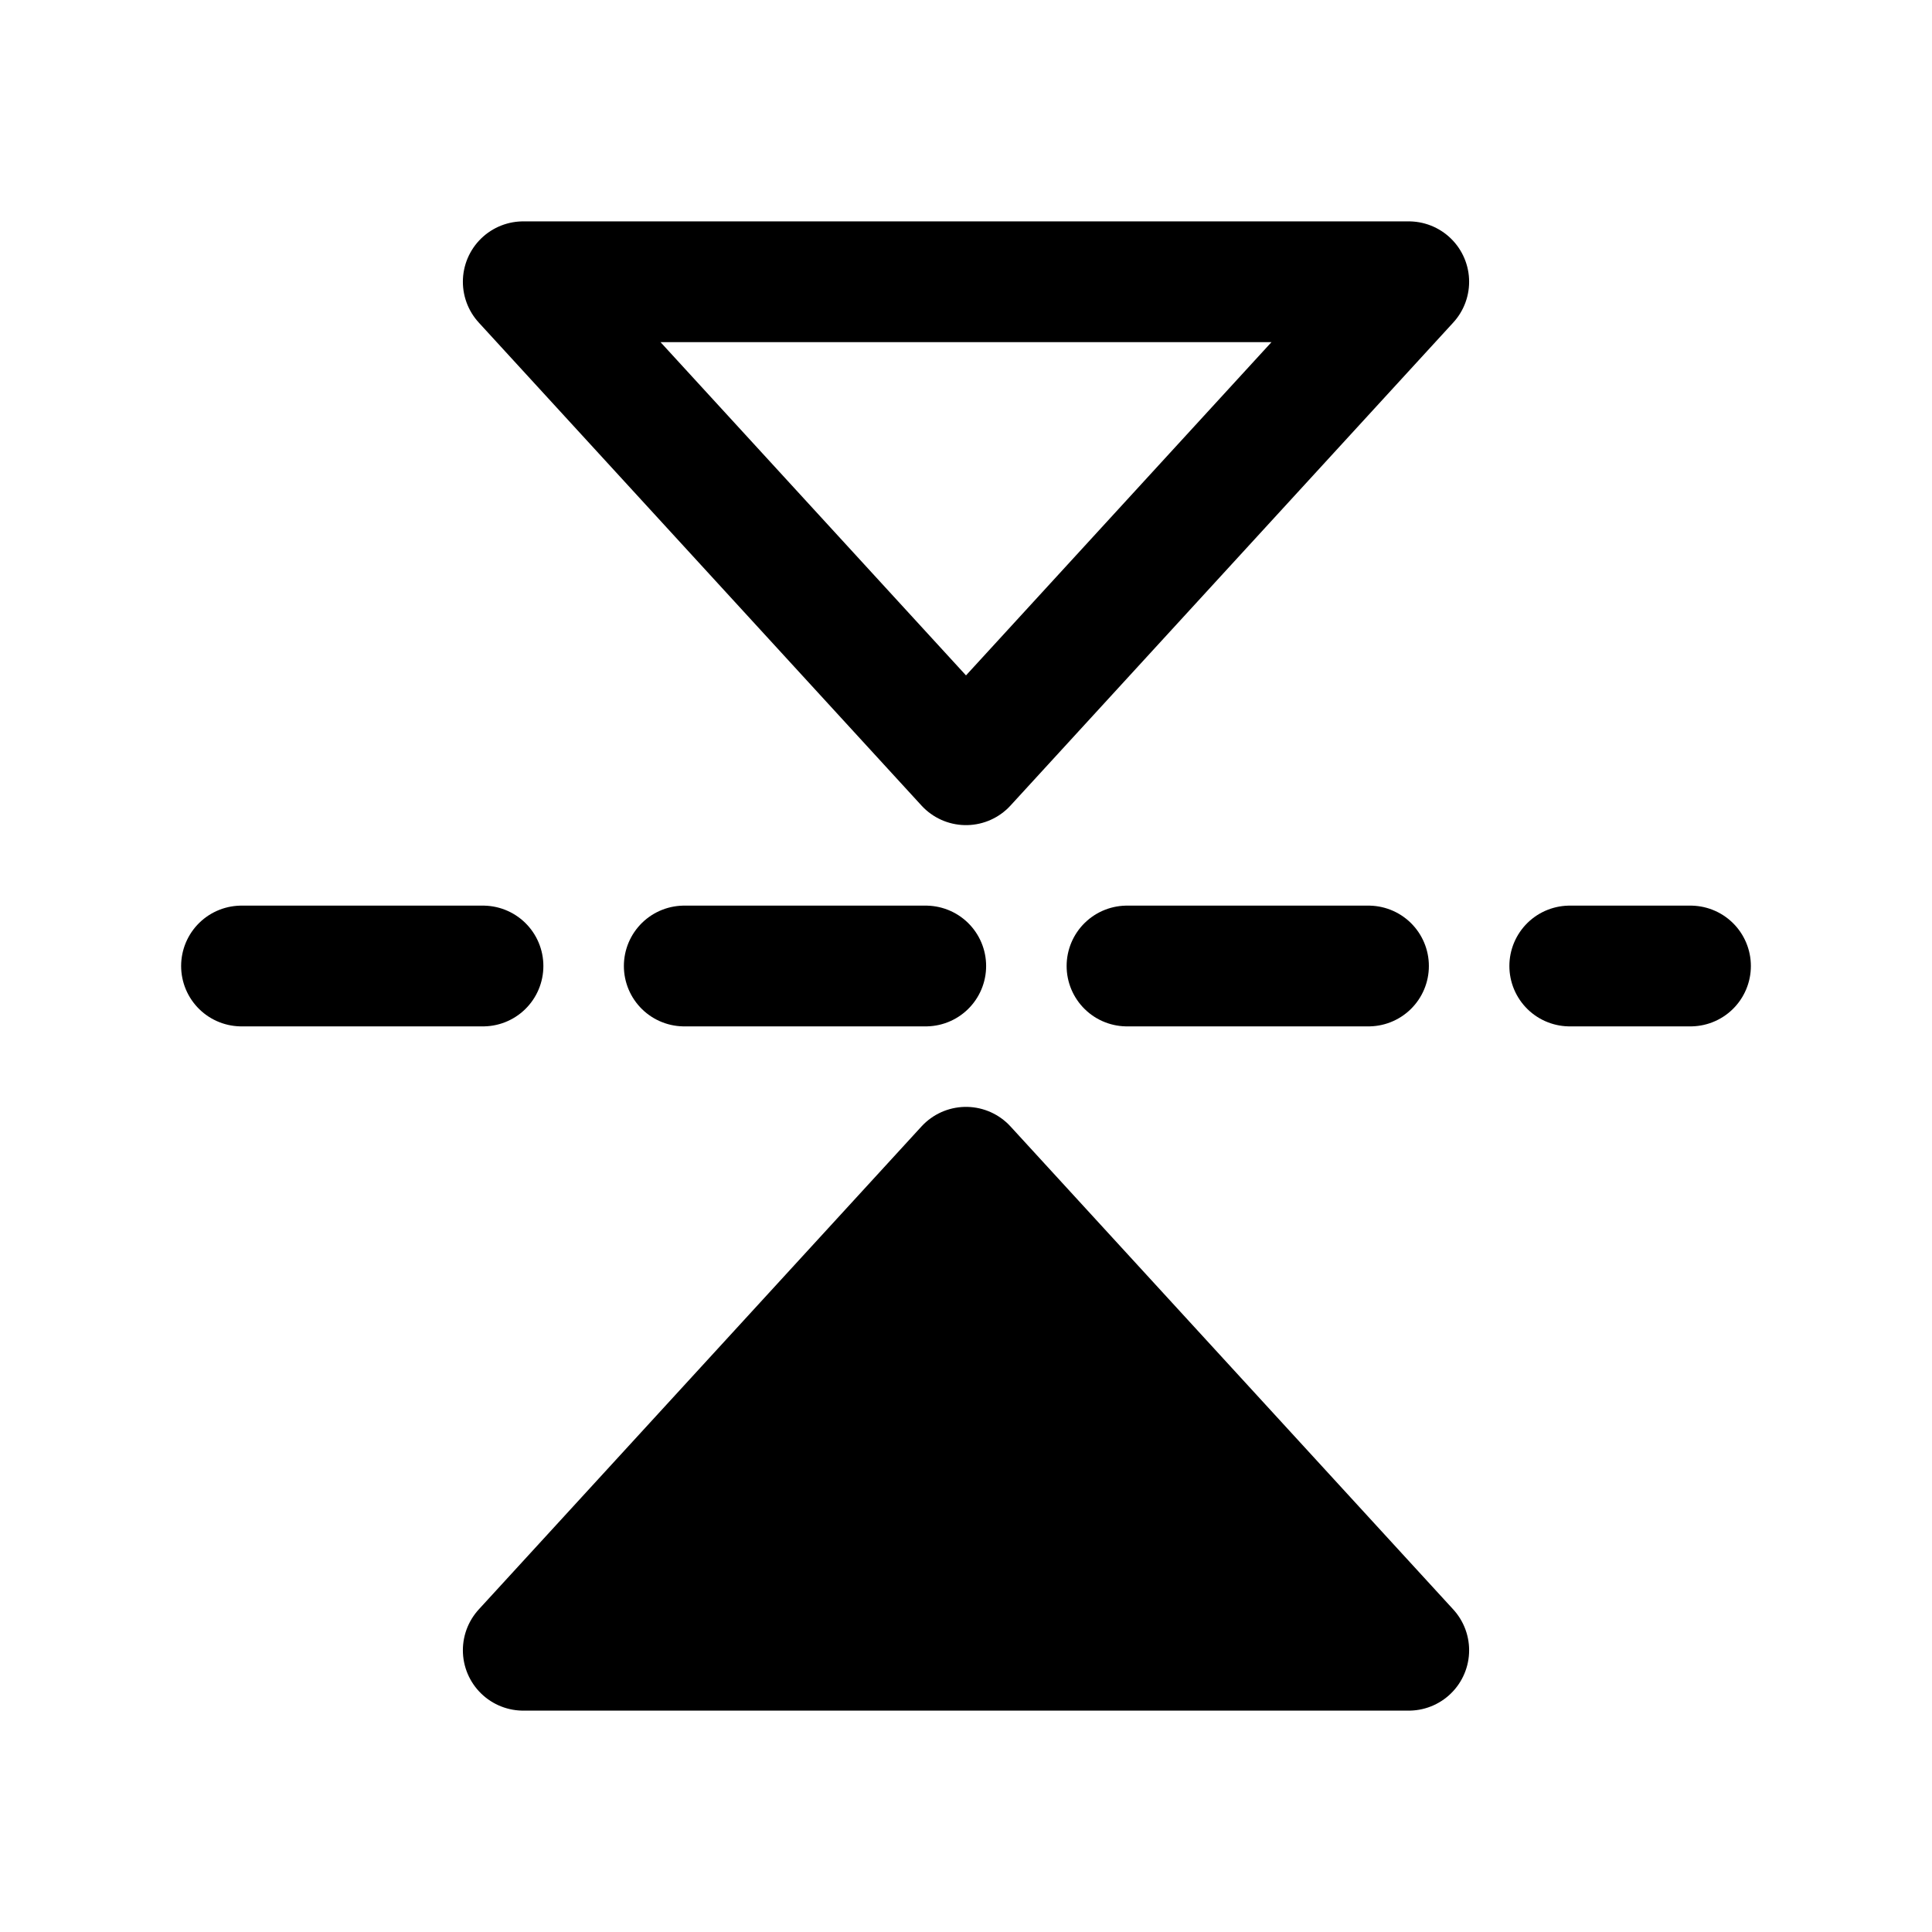
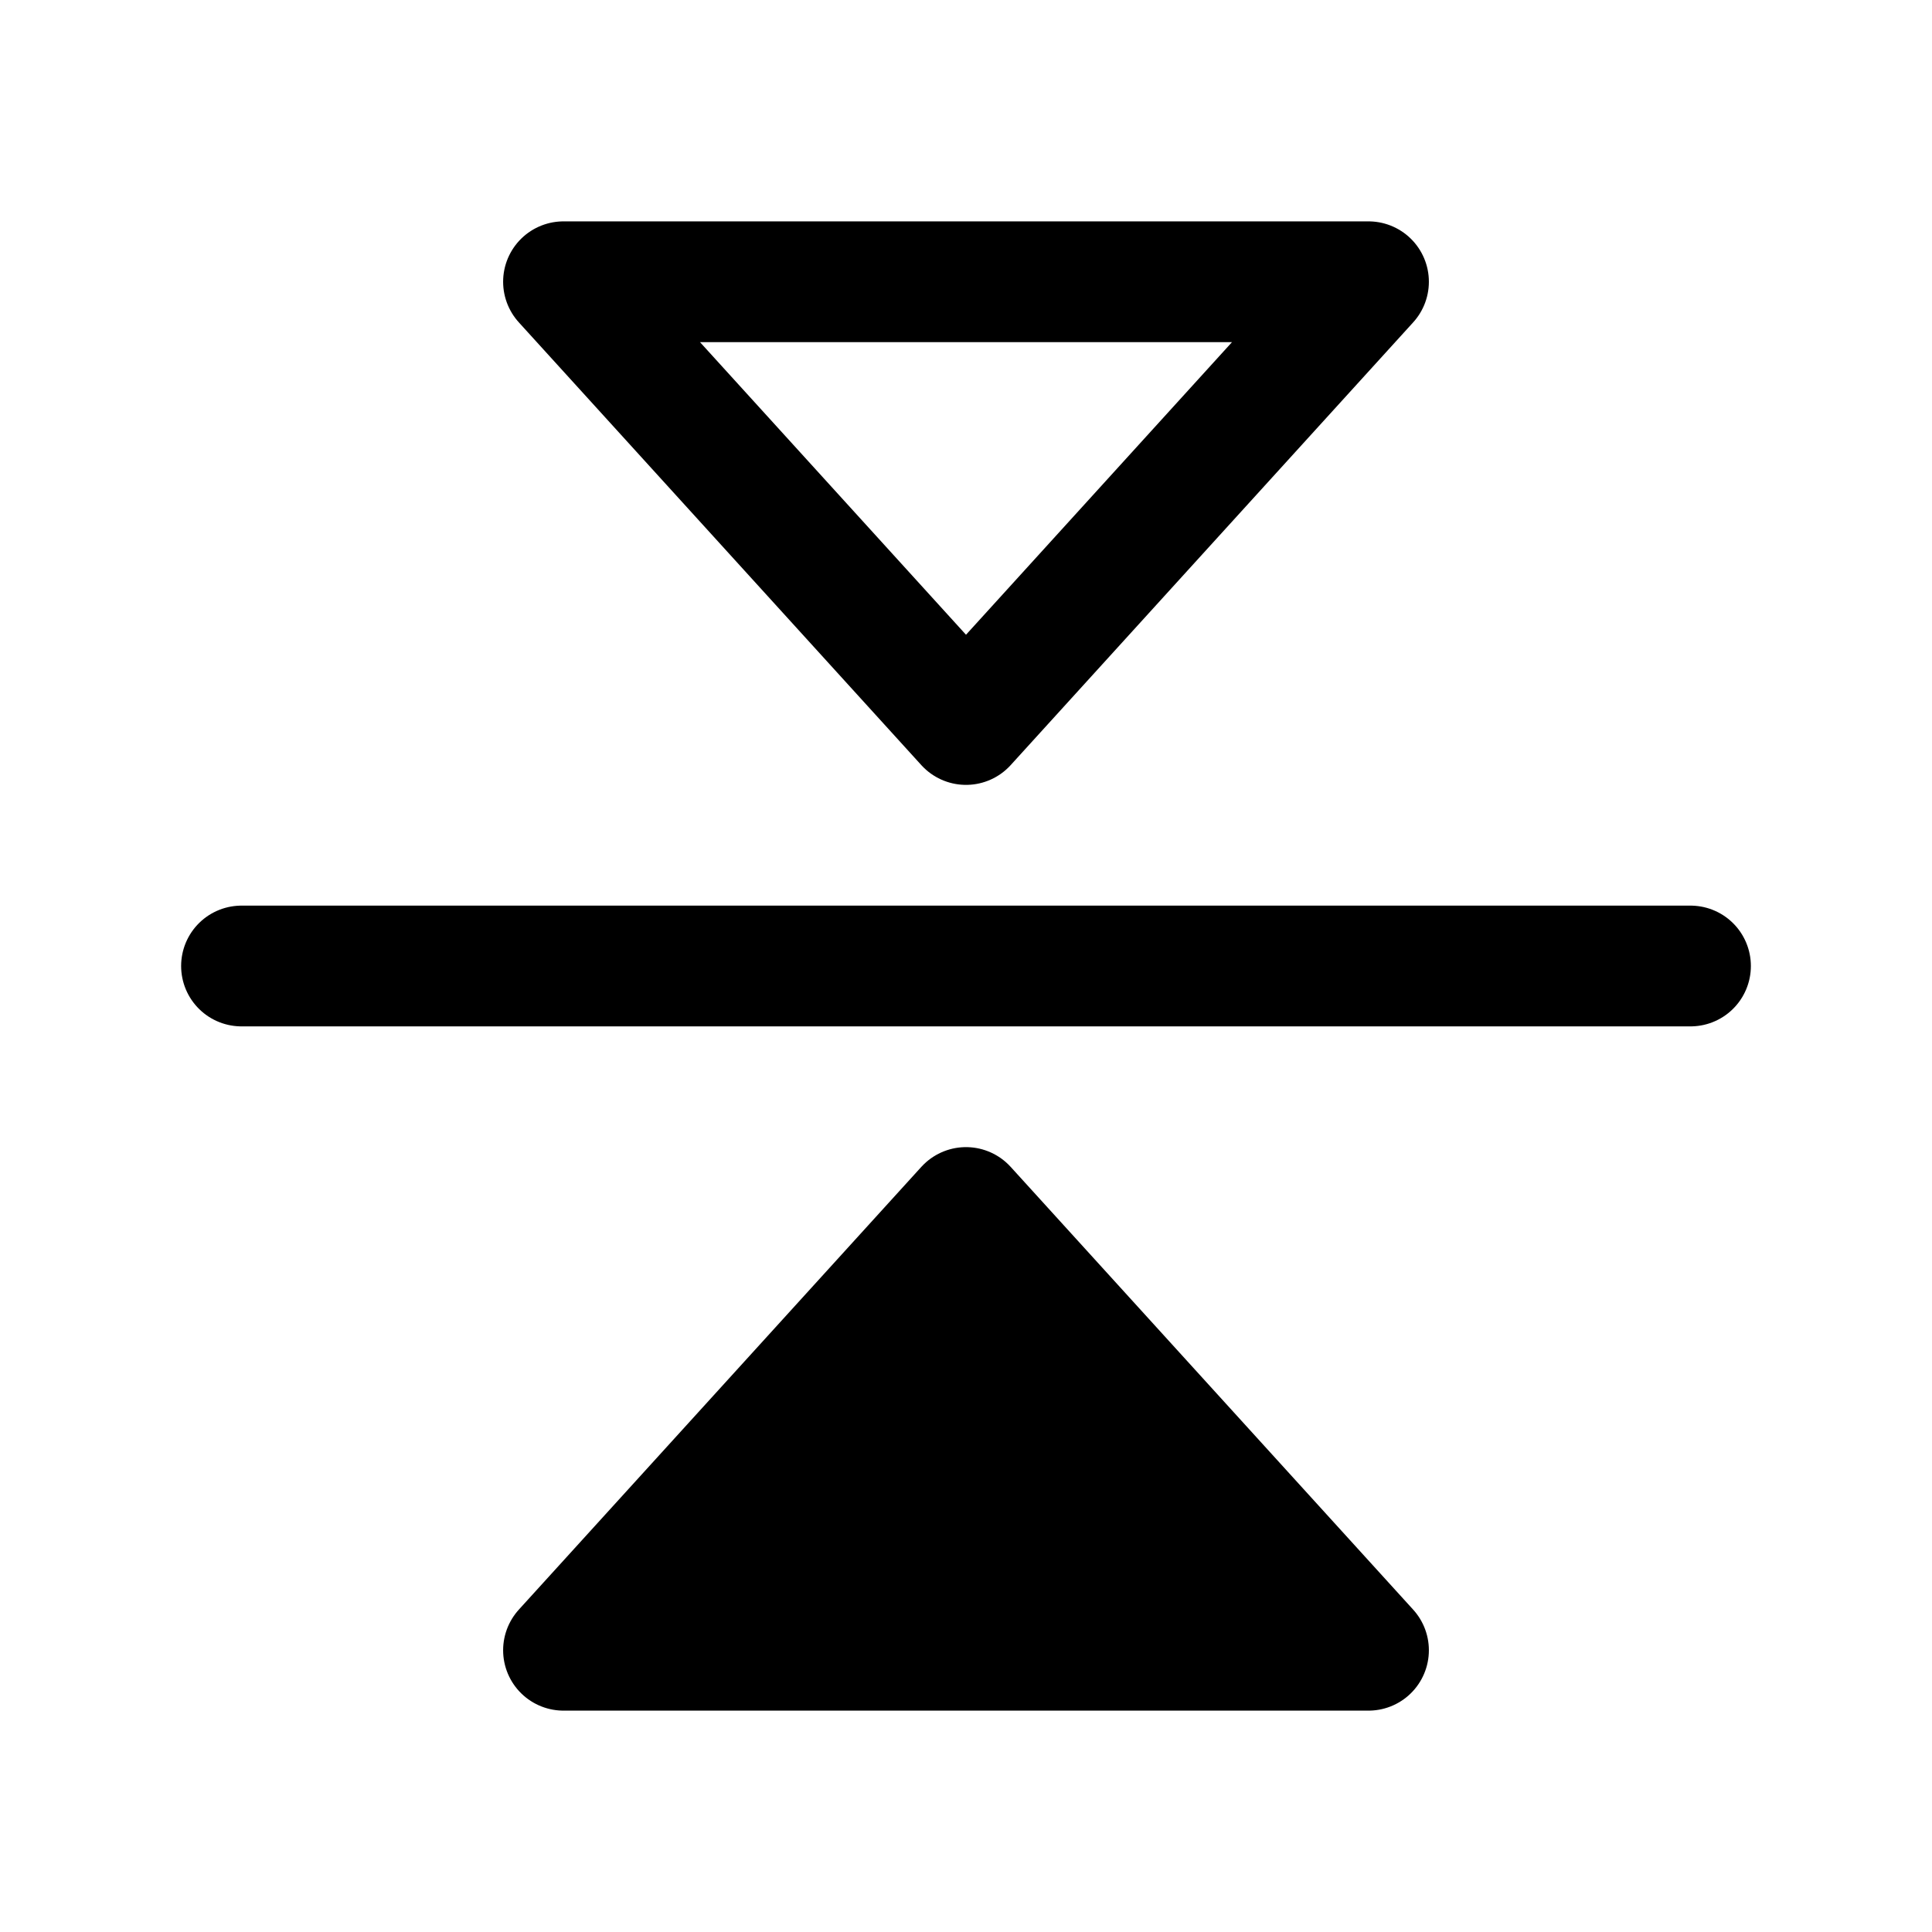
<svg xmlns="http://www.w3.org/2000/svg" viewBox="0 0 24 24" width="24" height="24" fill="none" stroke="currentColor" stroke-width="1.5" stroke-linecap="round" stroke-linejoin="round">
-   <path d="M3 12 H21" stroke-dasharray="3 2.5" />
-   <path d="M6.5 3.5 L12 9.5 L17.5 3.5 Z" />
-   <path d="M6.5 20.5 L12 14.5 L17.5 20.5 Z" fill="currentColor" />
+   <path d="M3 12H21" />
+   <path d="M7 3.5L12 9L17 3.5Z" />
+   <path d="M7 20.5L12 15L17 20.5Z" fill="currentColor" />
</svg>
